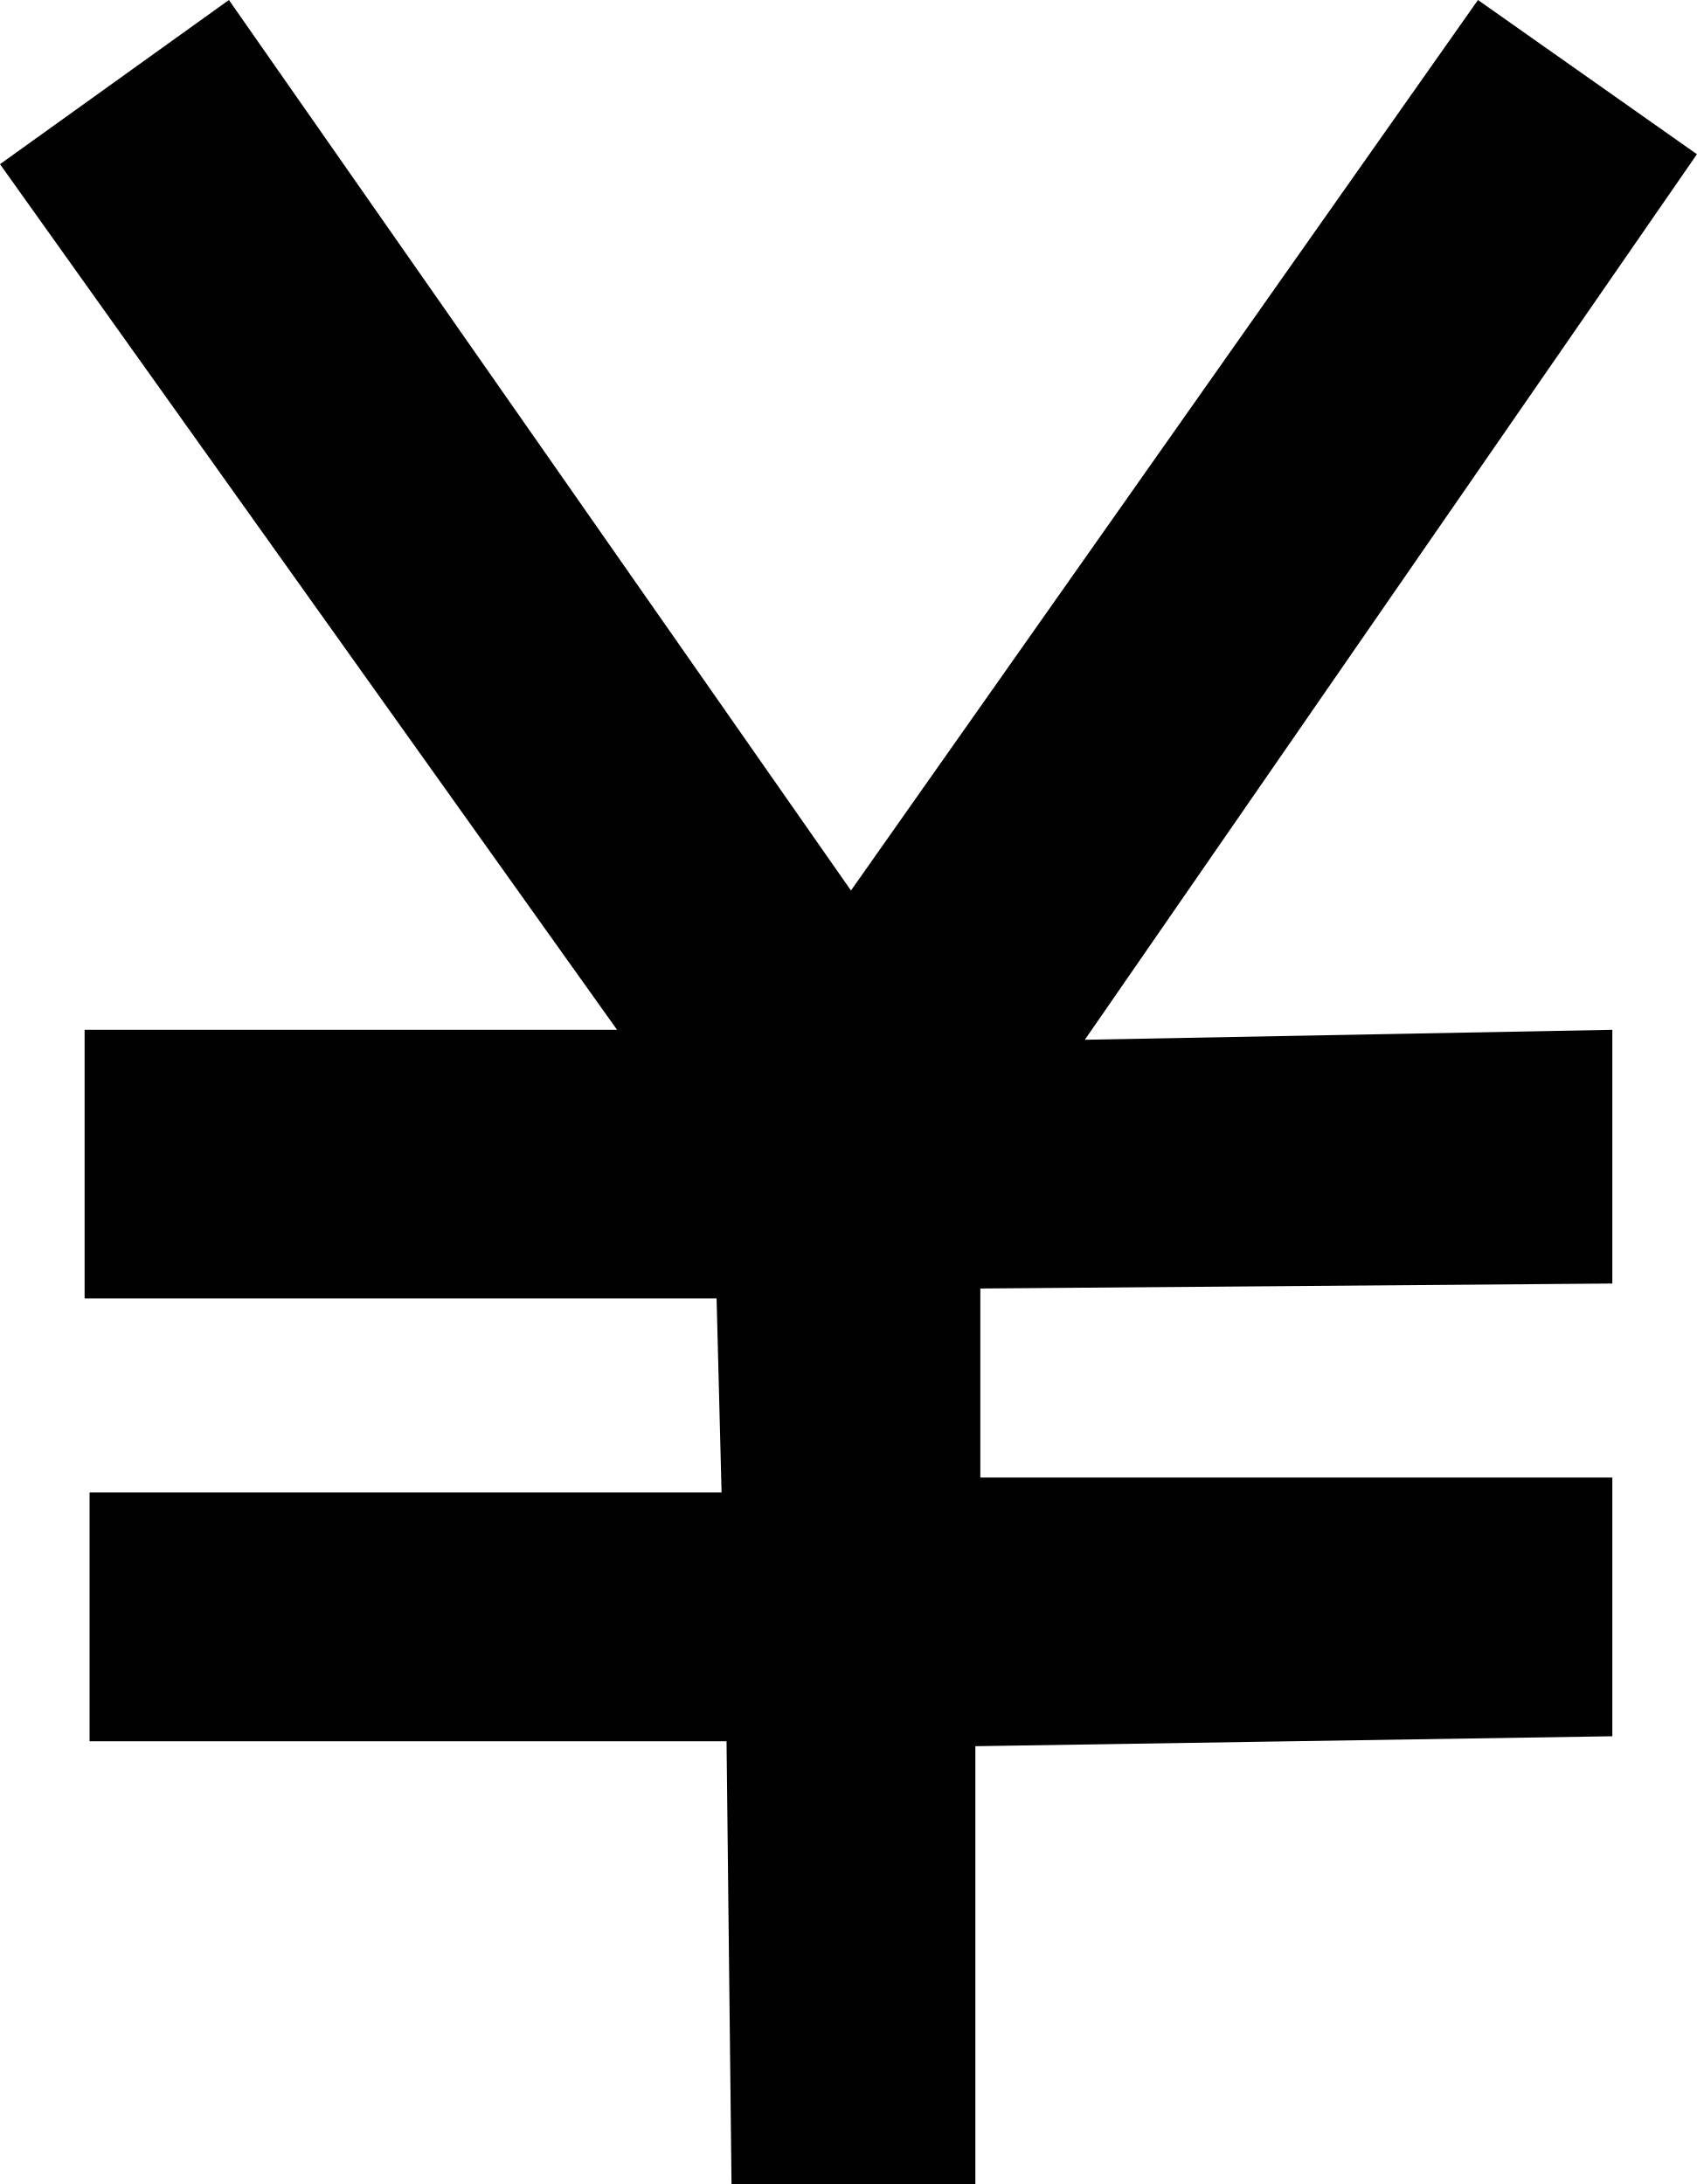
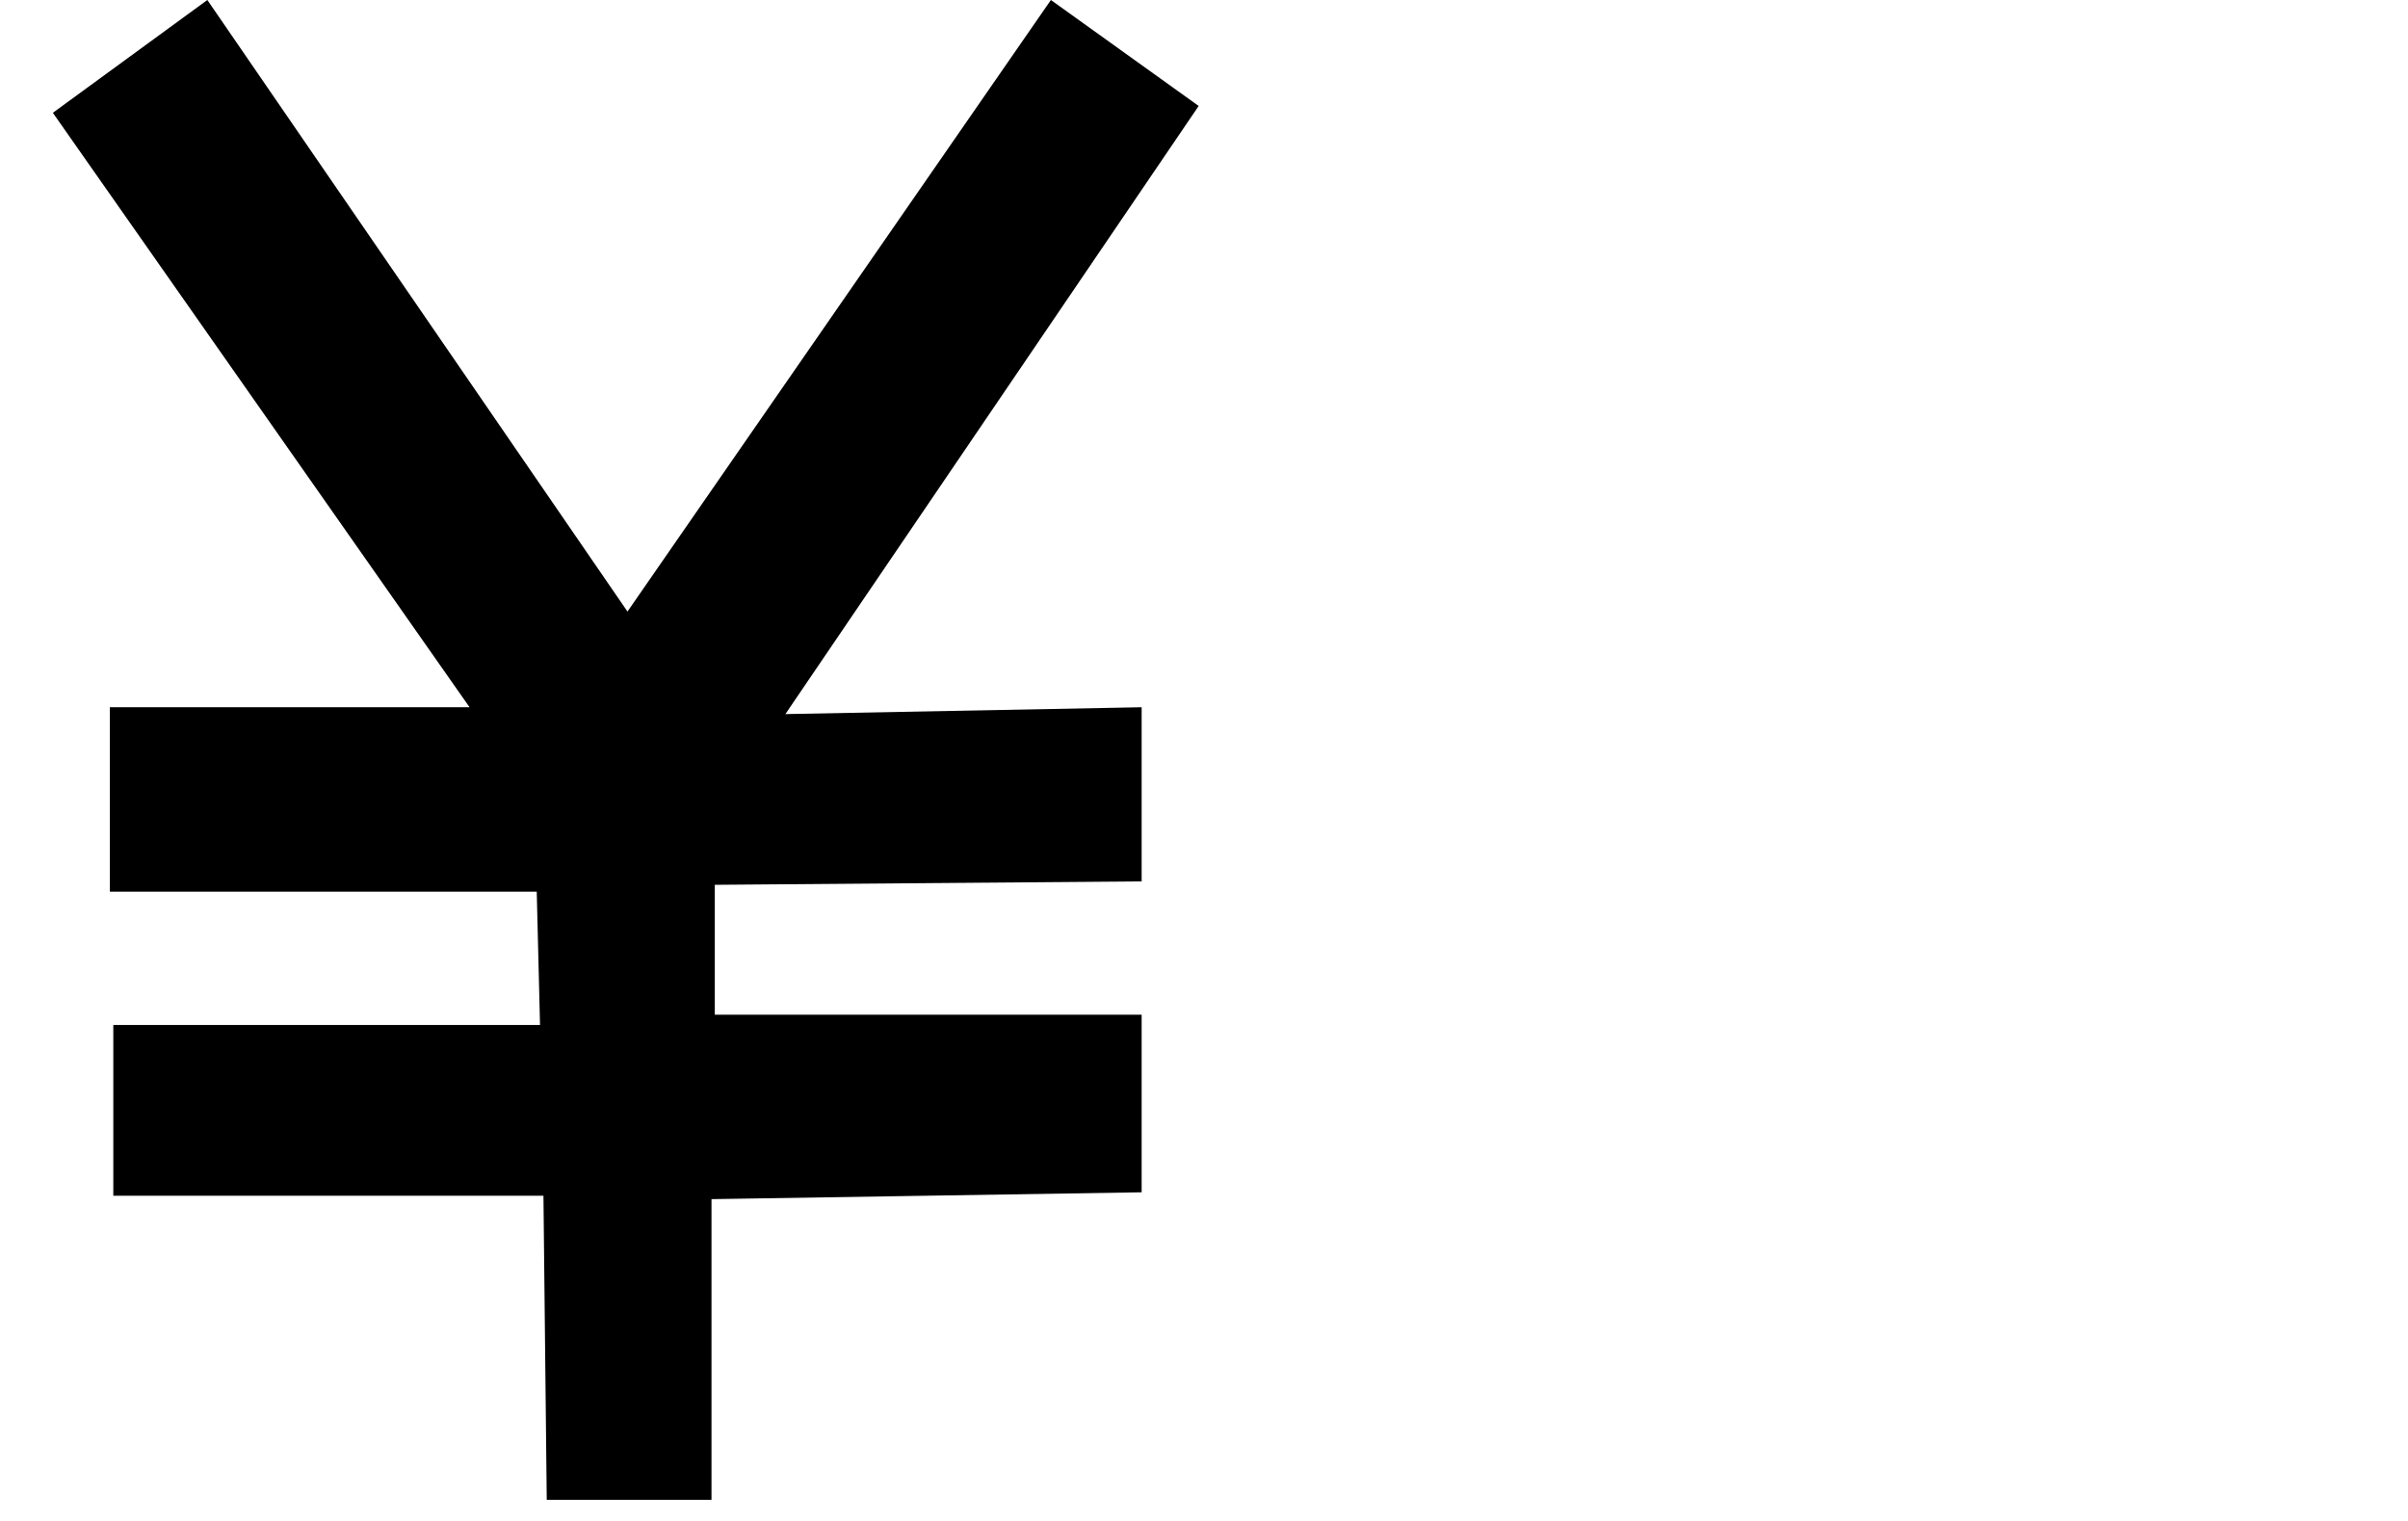
- <svg xmlns="http://www.w3.org/2000/svg" version="1.1" id="Слой_1" x="0px" y="0px" viewBox="0 0 341 439" style="enable-background:new 0 0 341 439;" xml:space="preserve">
-   <style type="text/css">
- 	.st0{fill:#010101;}
- </style>
-   <polygon class="st0" points="171,179 46,0 0,33 124,207 17,207 17,261 144,261 145,300 18,300 18,350 146,350 147,439 196,439   196,351 324,349 324,297 197,297 197,259 324,258 324,207 218,209 341,31 297,0 " />
+ <svg xmlns="http://www.w3.org/2000/svg" width="19" height="12">
+   <style type="text/css">.st0{fill:#000;}</style>
+   <g>
+     <rect fill="none" id="canvas_background" height="14" width="21" y="-1" x="-1" />
+   </g>
+   <g>
+     <polygon stroke="null" id="svg_1" points="4.951,4.825 1.636,0 0.417,0.89 3.705,5.58 0.867,5.58 0.867,7.035 4.235,7.035 4.261,8.087 0.894,8.087 0.894,9.434 4.288,9.434 4.314,11.833 5.614,11.833 5.614,9.461 9.008,9.407 9.008,8.006 5.64,8.006 5.64,6.981 9.008,6.954 9.008,5.58 6.197,5.634 9.458,0.836 8.292,0 " class="st0" />
+   </g>
</svg>
